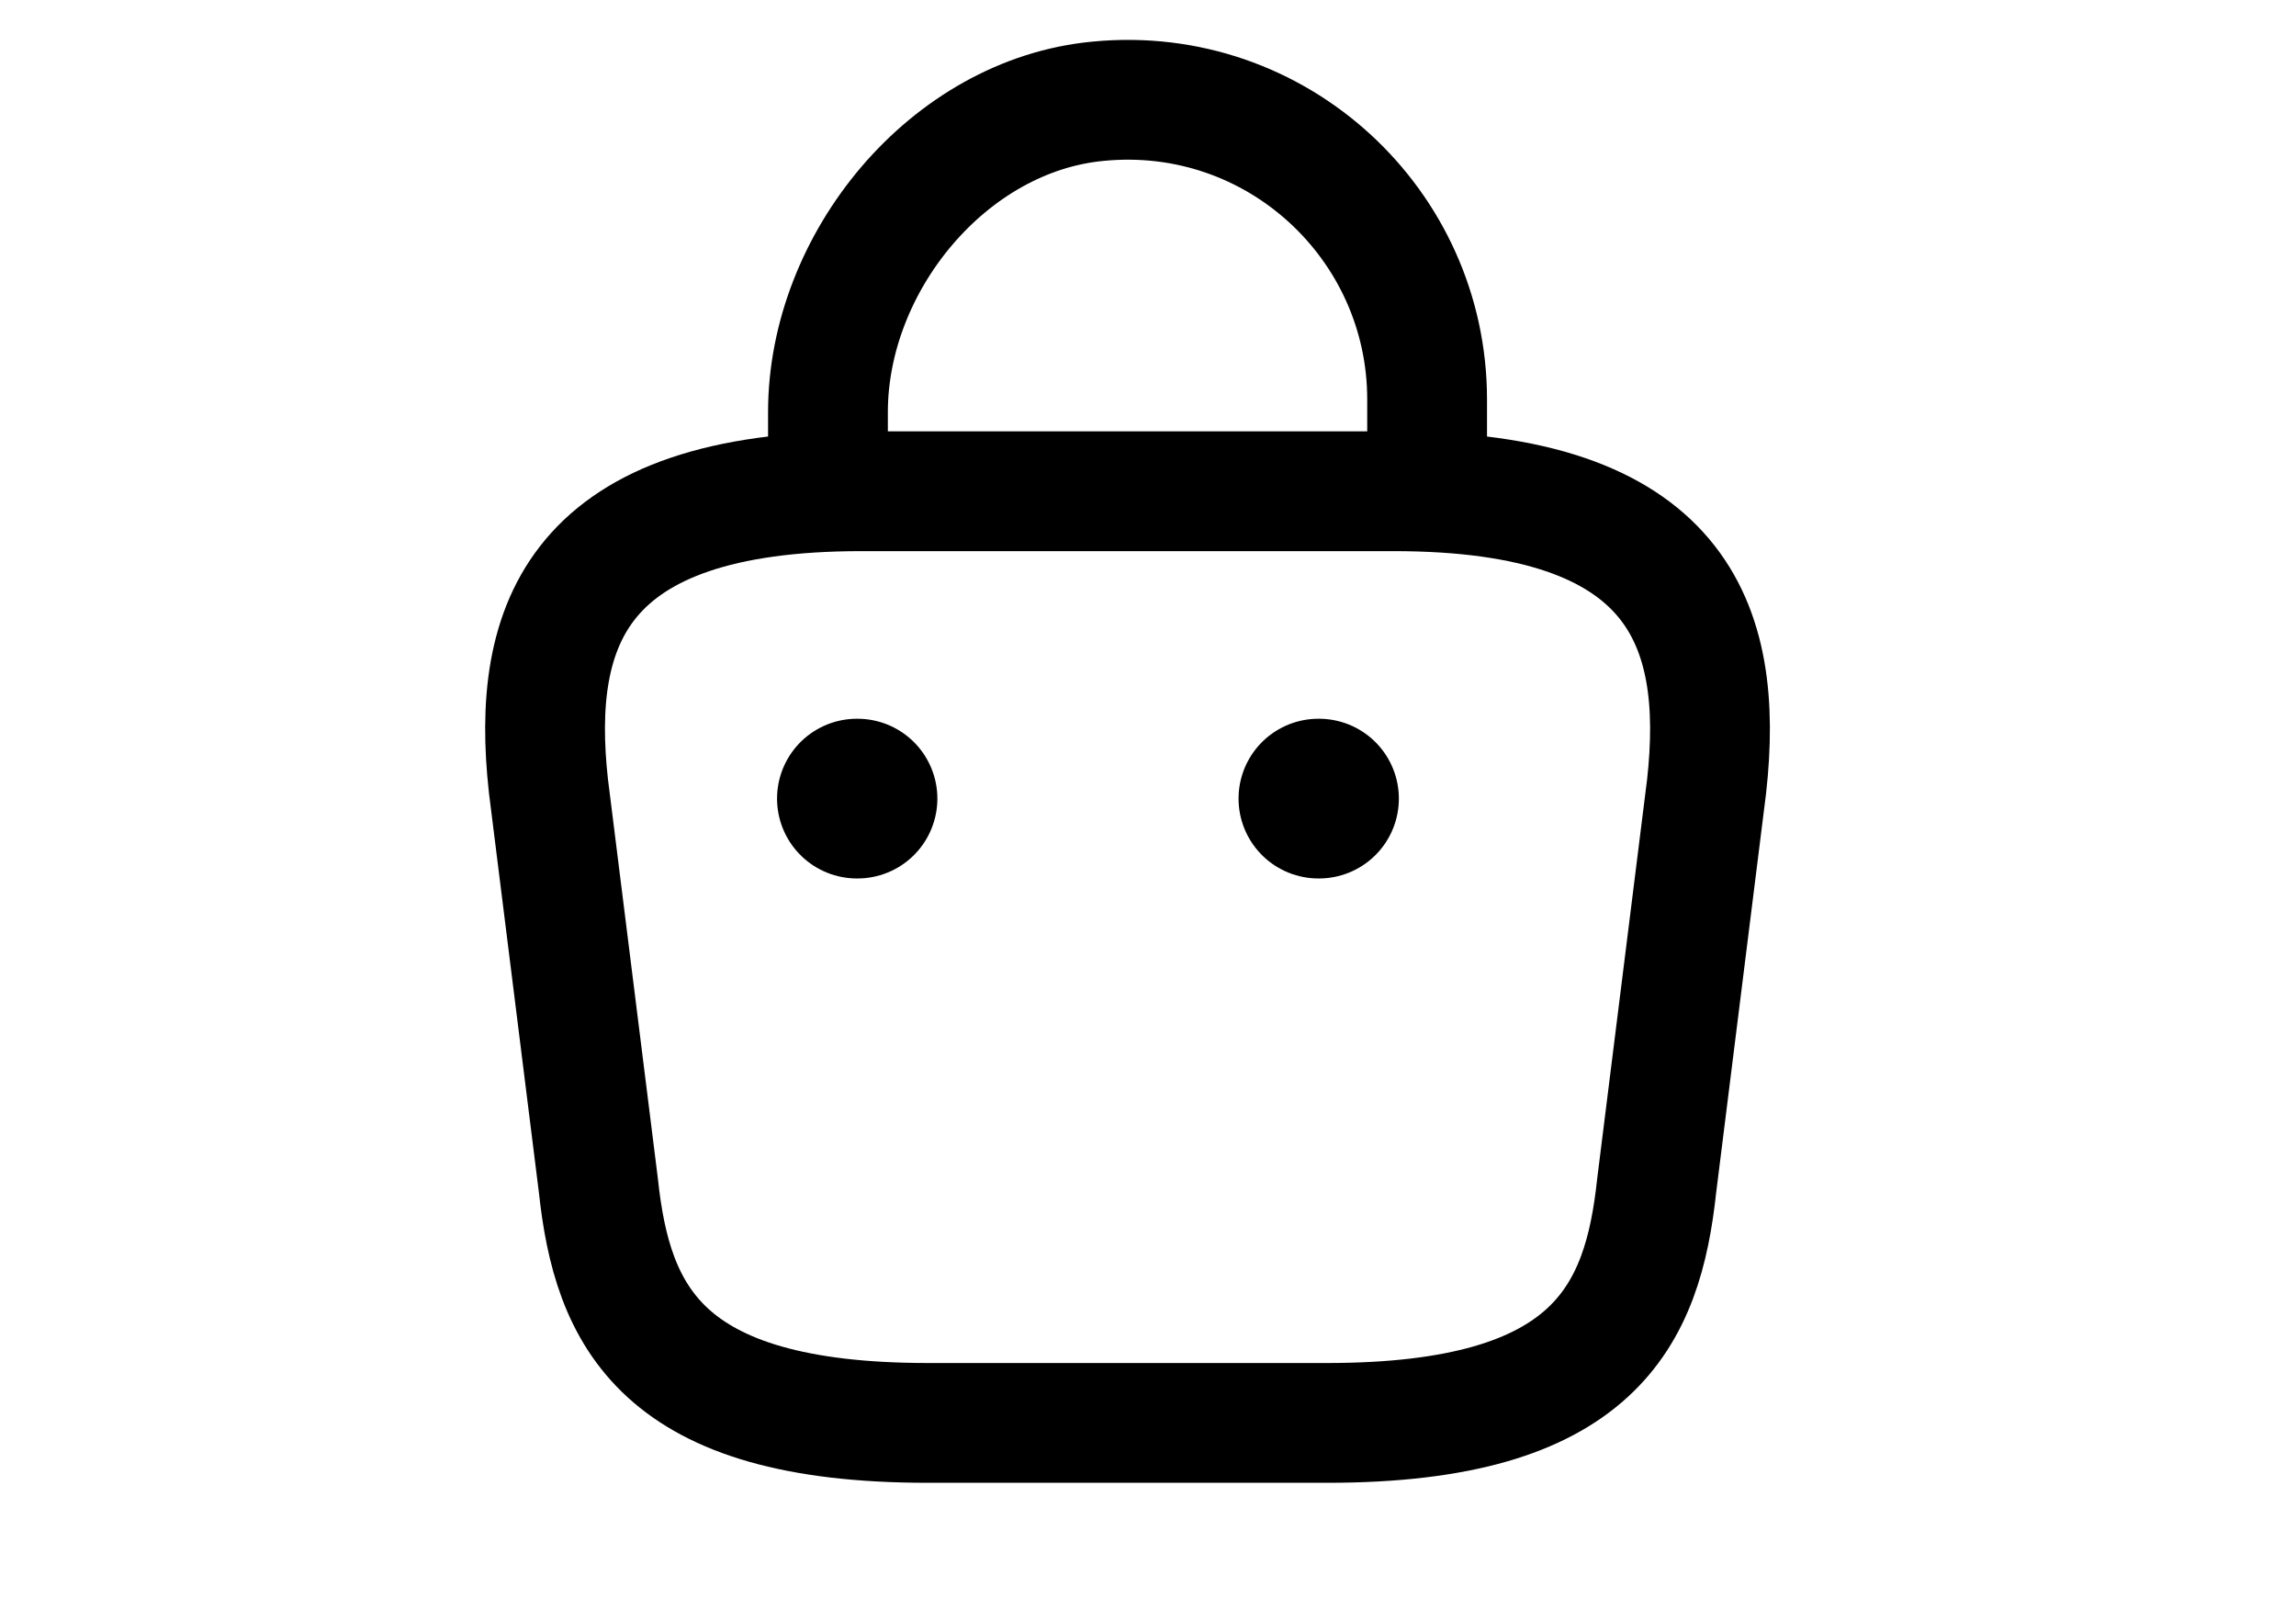
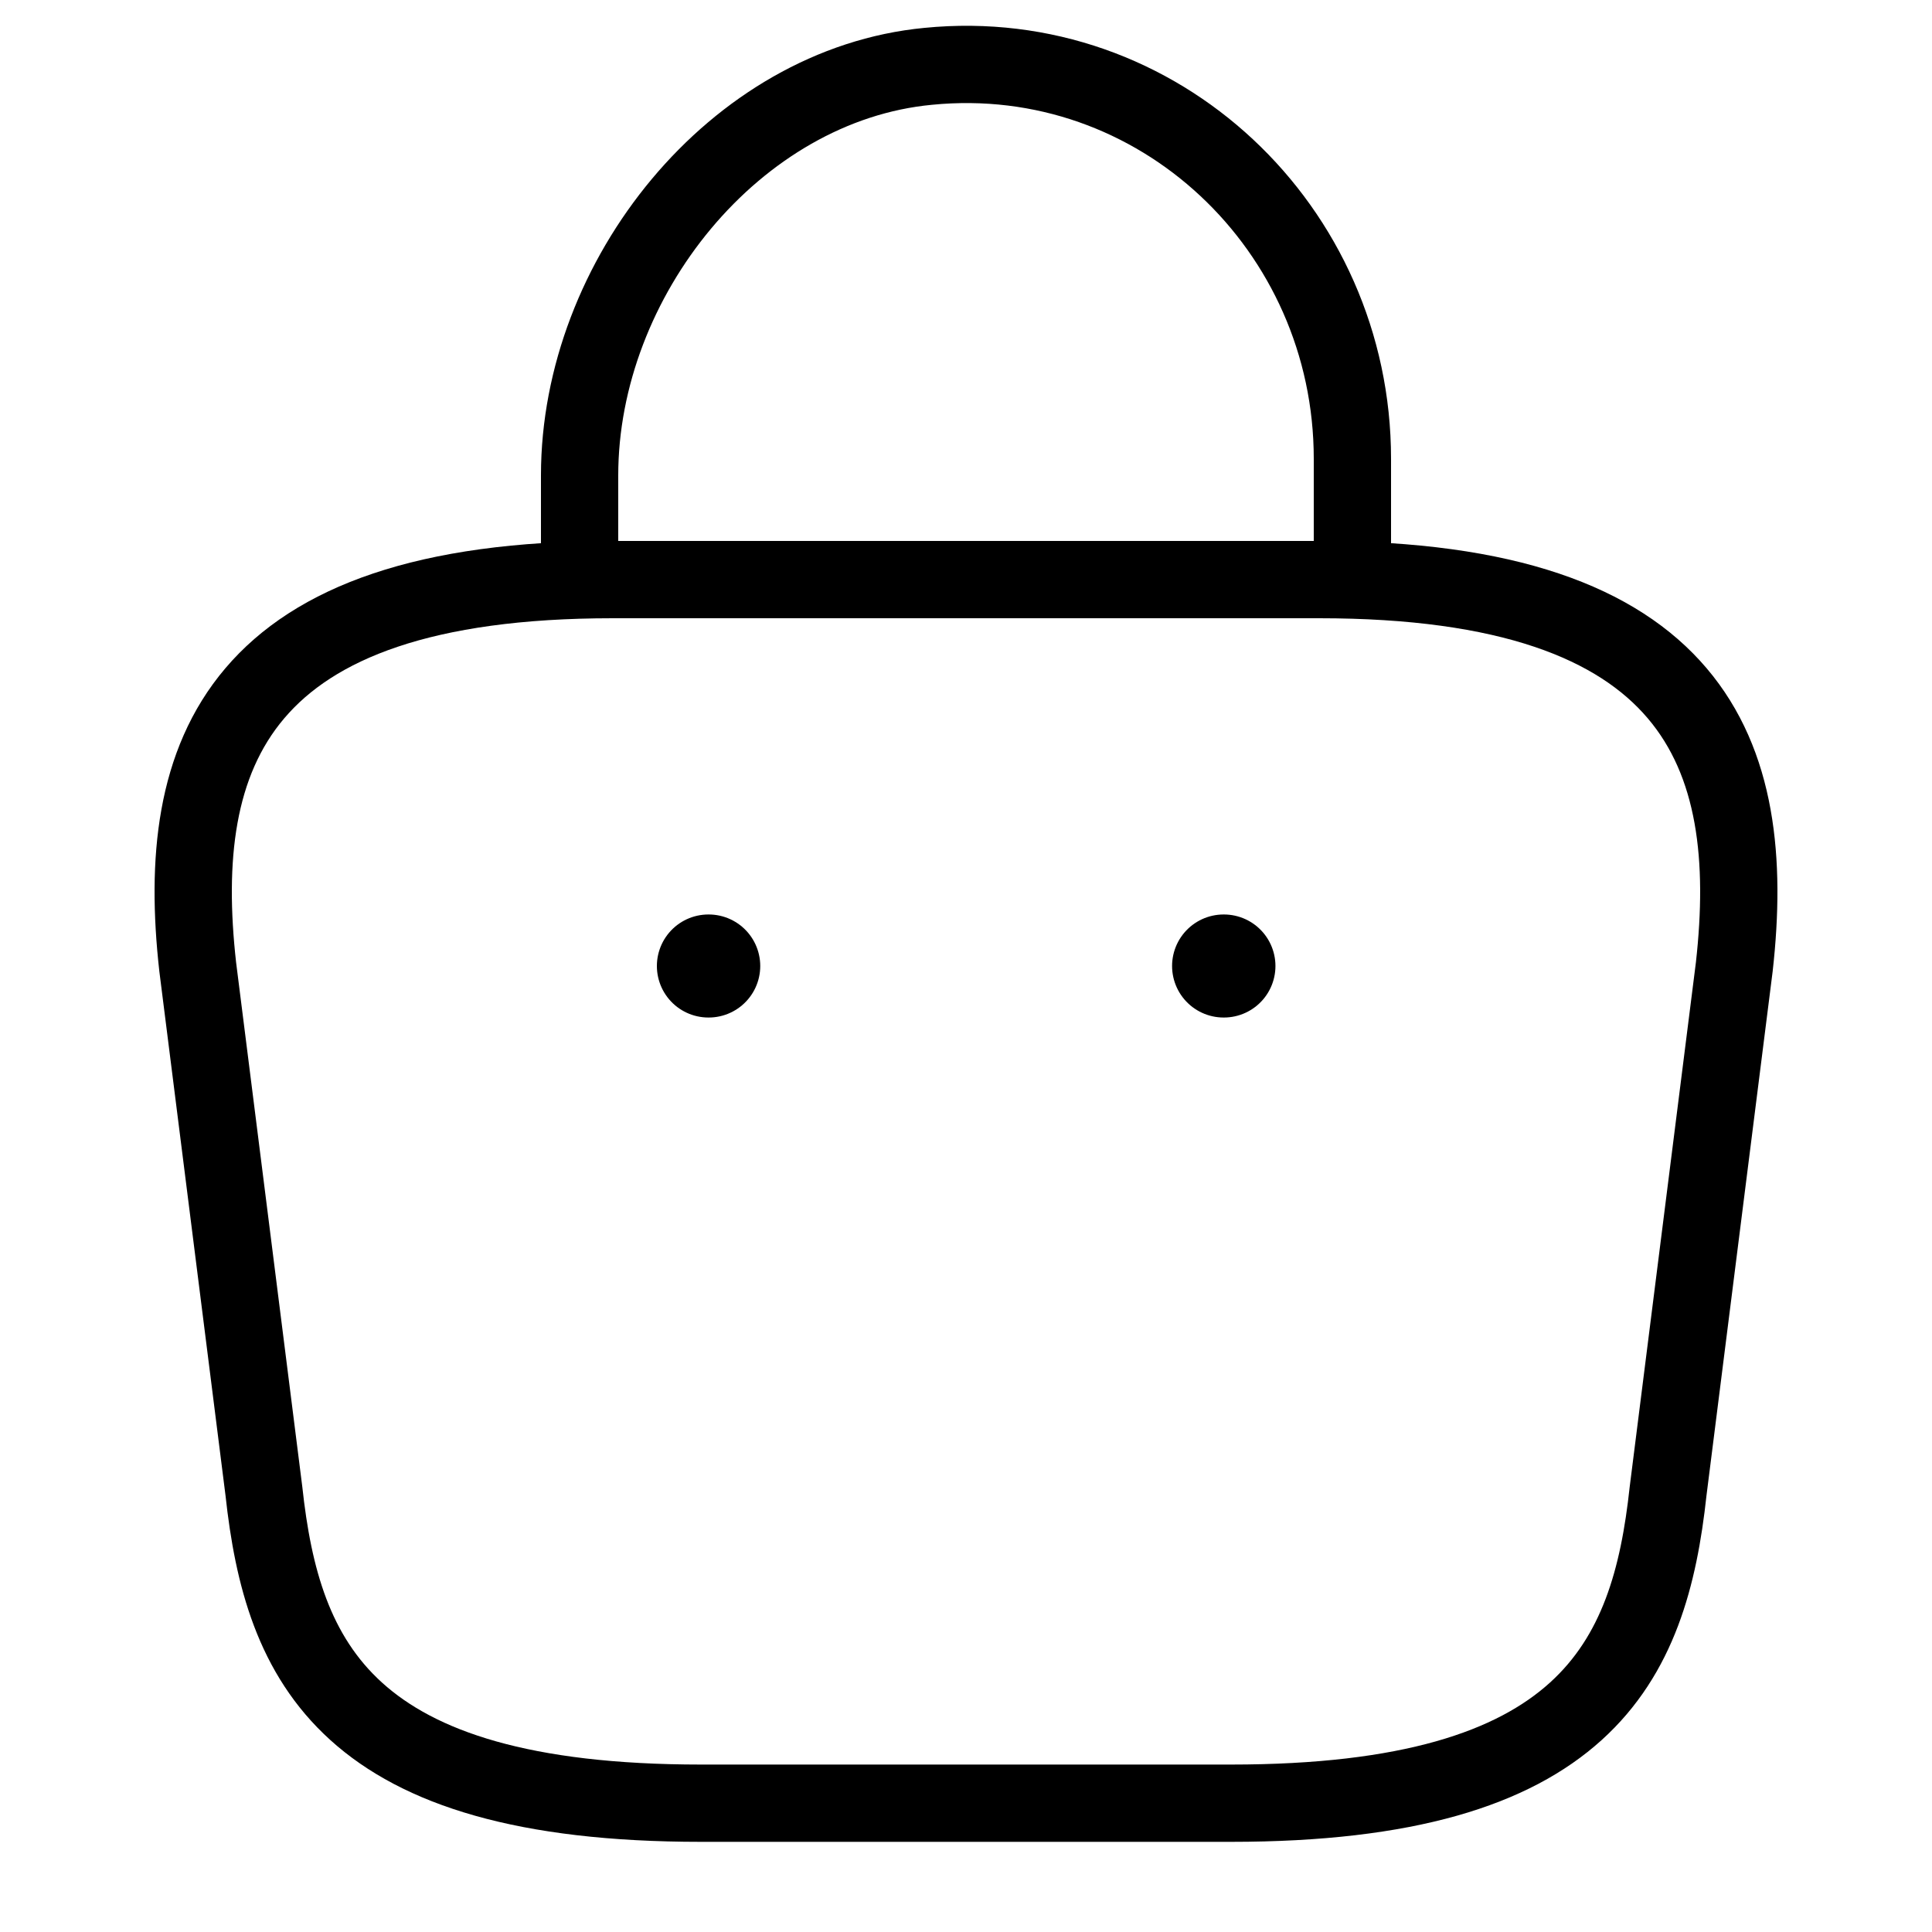
- <svg xmlns="http://www.w3.org/2000/svg" width="23" height="16" viewBox="0 0 23 16" fill="none">
-   <path d="M8.294 4.774V4.128C8.294 2.628 9.501 1.154 11.002 1.014C12.789 0.841 14.296 2.248 14.296 4.001V4.921" stroke="black" stroke-width="1.2" stroke-miterlimit="10" stroke-linecap="round" stroke-linejoin="round" />
-   <path d="M9.294 14.254H13.295C15.976 14.254 16.456 13.181 16.596 11.874L17.096 7.874C17.276 6.248 16.809 4.921 13.962 4.921H8.628C5.78 4.921 5.314 6.248 5.494 7.874L5.994 11.874C6.134 13.181 6.614 14.254 9.294 14.254Z" stroke="black" stroke-width="1.2" stroke-miterlimit="10" stroke-linecap="round" stroke-linejoin="round" />
-   <path d="M13.207 8H13.213" stroke="black" stroke-width="1.6" stroke-linecap="round" stroke-linejoin="round" />
-   <path d="M8.584 8H8.59" stroke="black" stroke-width="1.6" stroke-linecap="round" stroke-linejoin="round" />
+ <svg xmlns="http://www.w3.org/2000/svg" width="30" height="30" viewBox="0 0 30 30" fill="none">
+   <path d="M9 8.701V7.381C9 4.321 11.413 1.315 14.413 1.03C17.987 0.676 21 3.546 21 7.123V9" stroke="black" stroke-width="1.2" stroke-miterlimit="10" stroke-linecap="round" stroke-linejoin="round" />
+   <path d="M10.886 28H19.114C24.627 28 25.614 25.815 25.902 23.155L26.93 15.012C27.301 11.701 26.341 9 20.485 9H9.515C3.659 9 2.699 11.701 3.07 15.012L4.098 23.155C4.386 25.815 5.373 28 10.886 28Z" stroke="black" stroke-width="1.2" stroke-miterlimit="10" stroke-linecap="round" stroke-linejoin="round" />
+   <path d="M19 15H19.005" stroke="black" stroke-width="1.6" stroke-linecap="round" stroke-linejoin="round" />
+   <path d="M11 15H11.005" stroke="black" stroke-width="1.6" stroke-linecap="round" stroke-linejoin="round" />
</svg>
